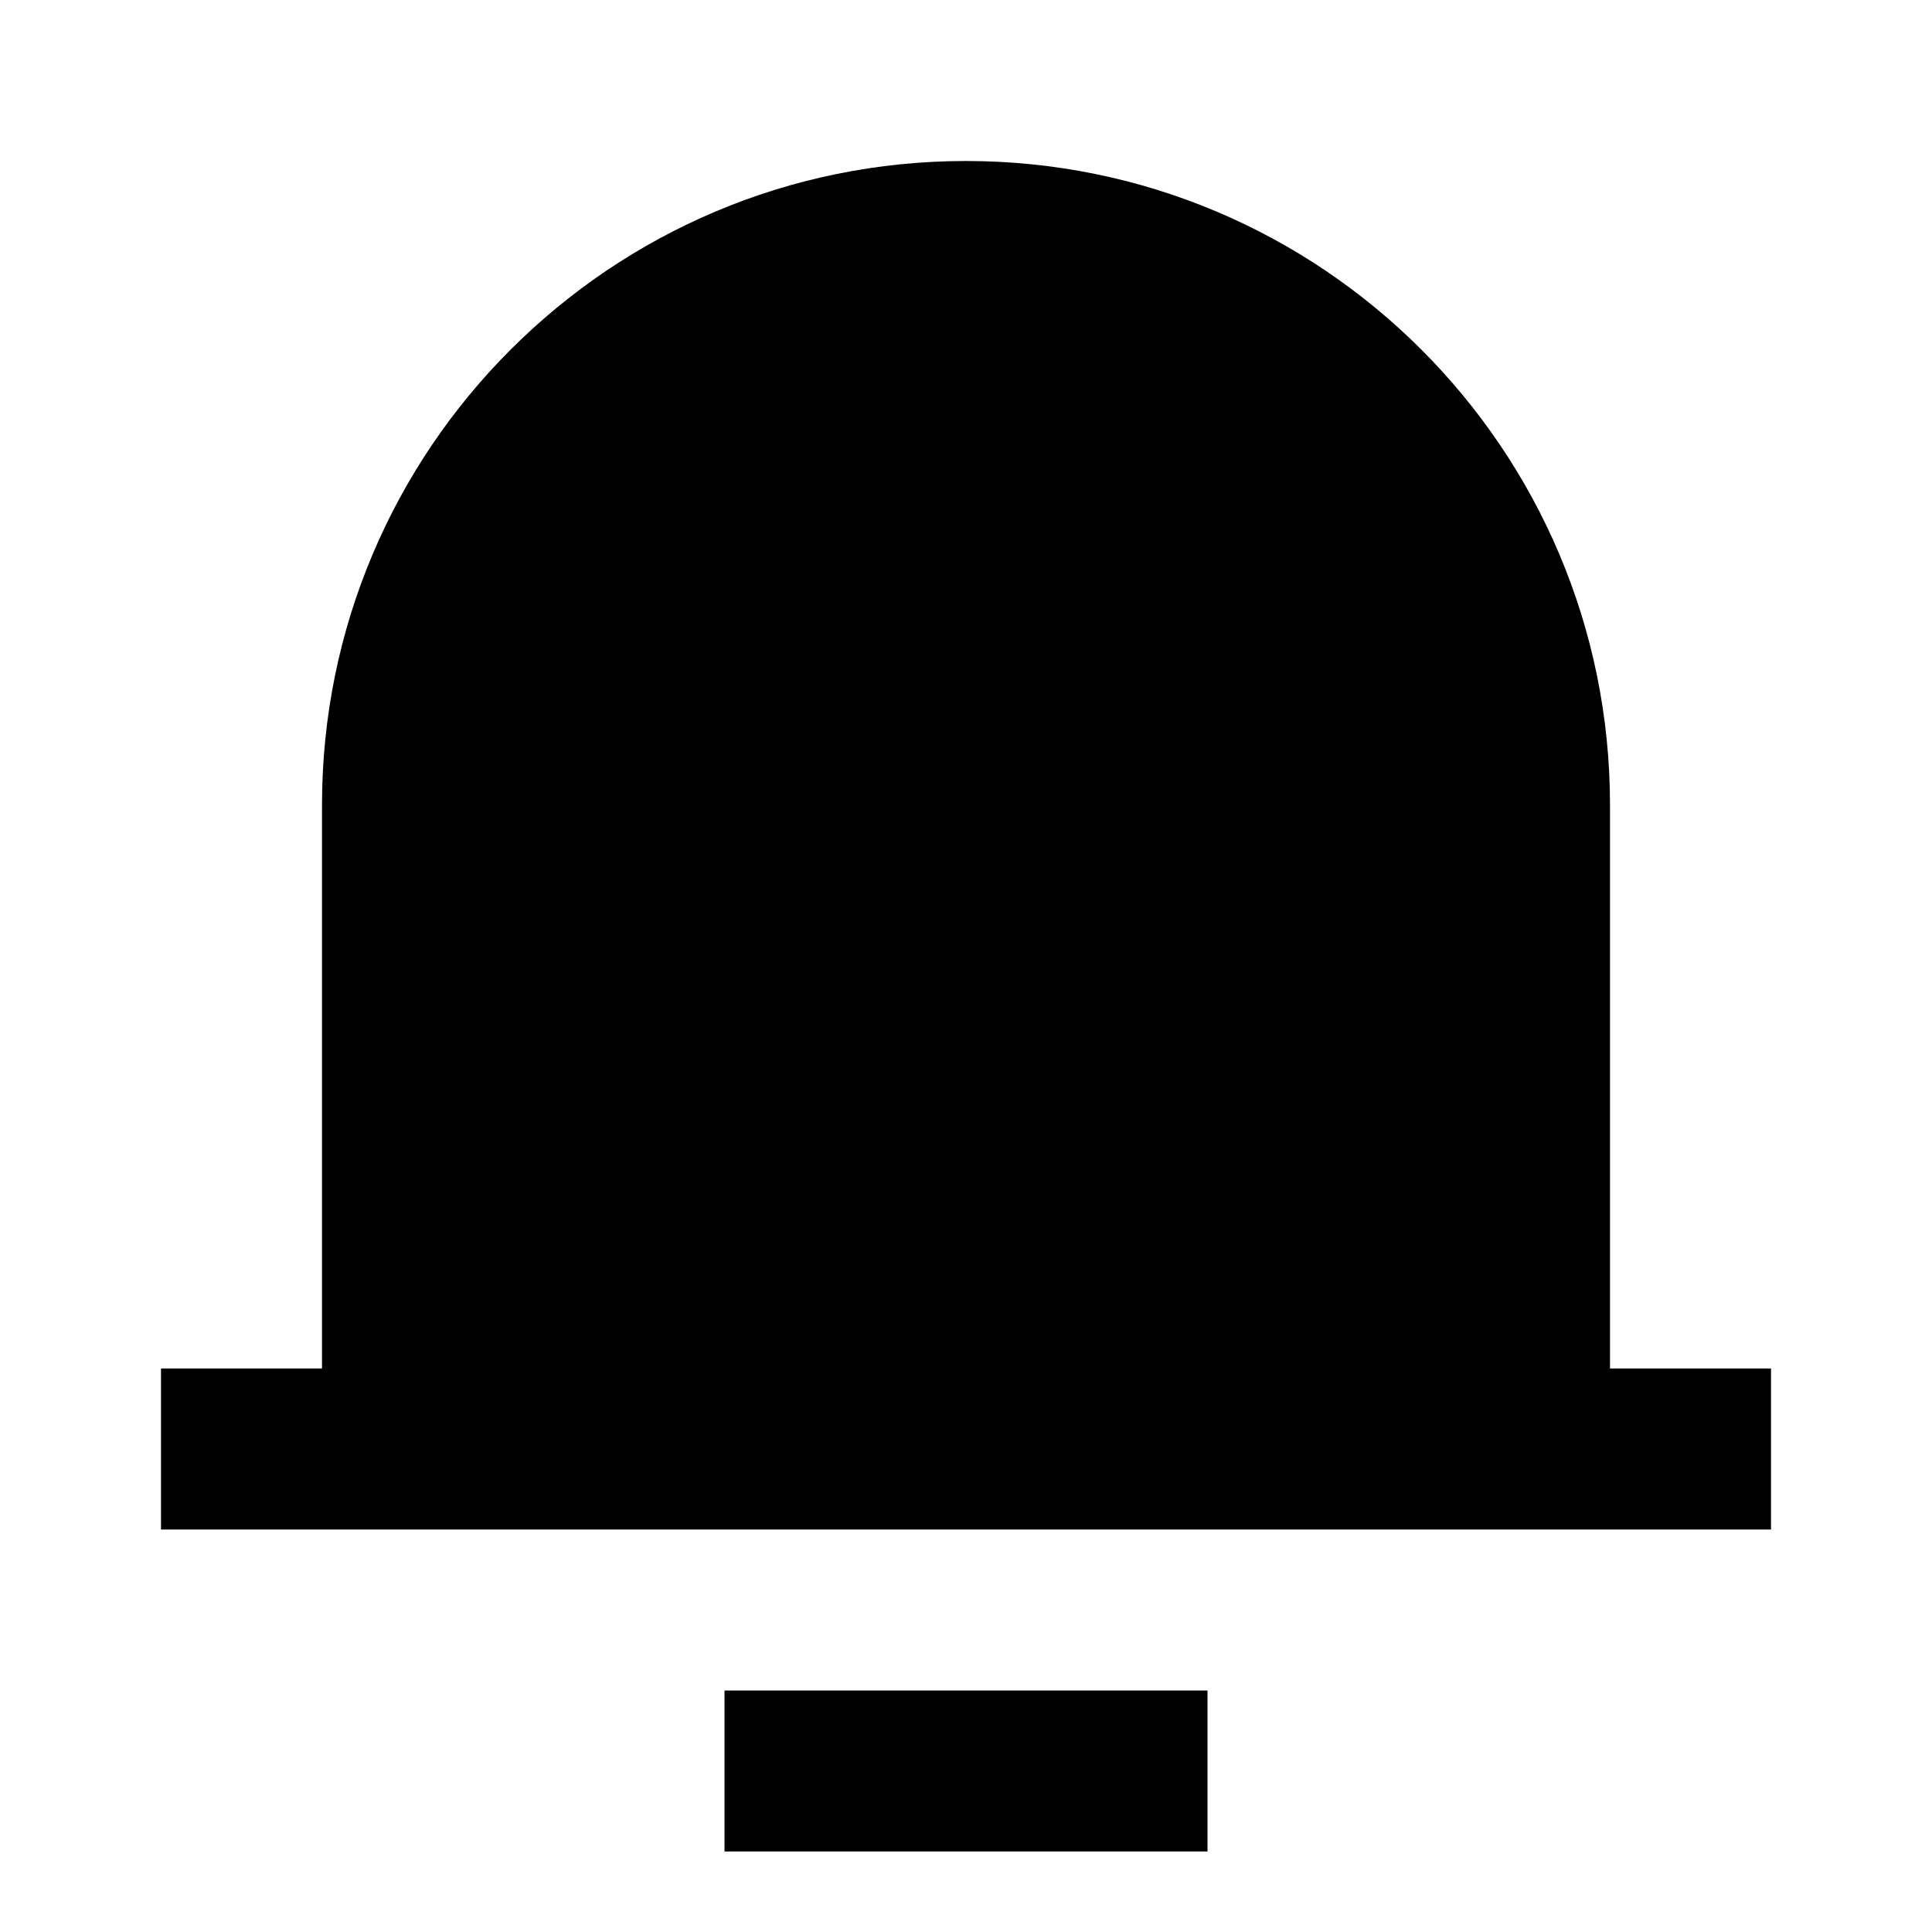
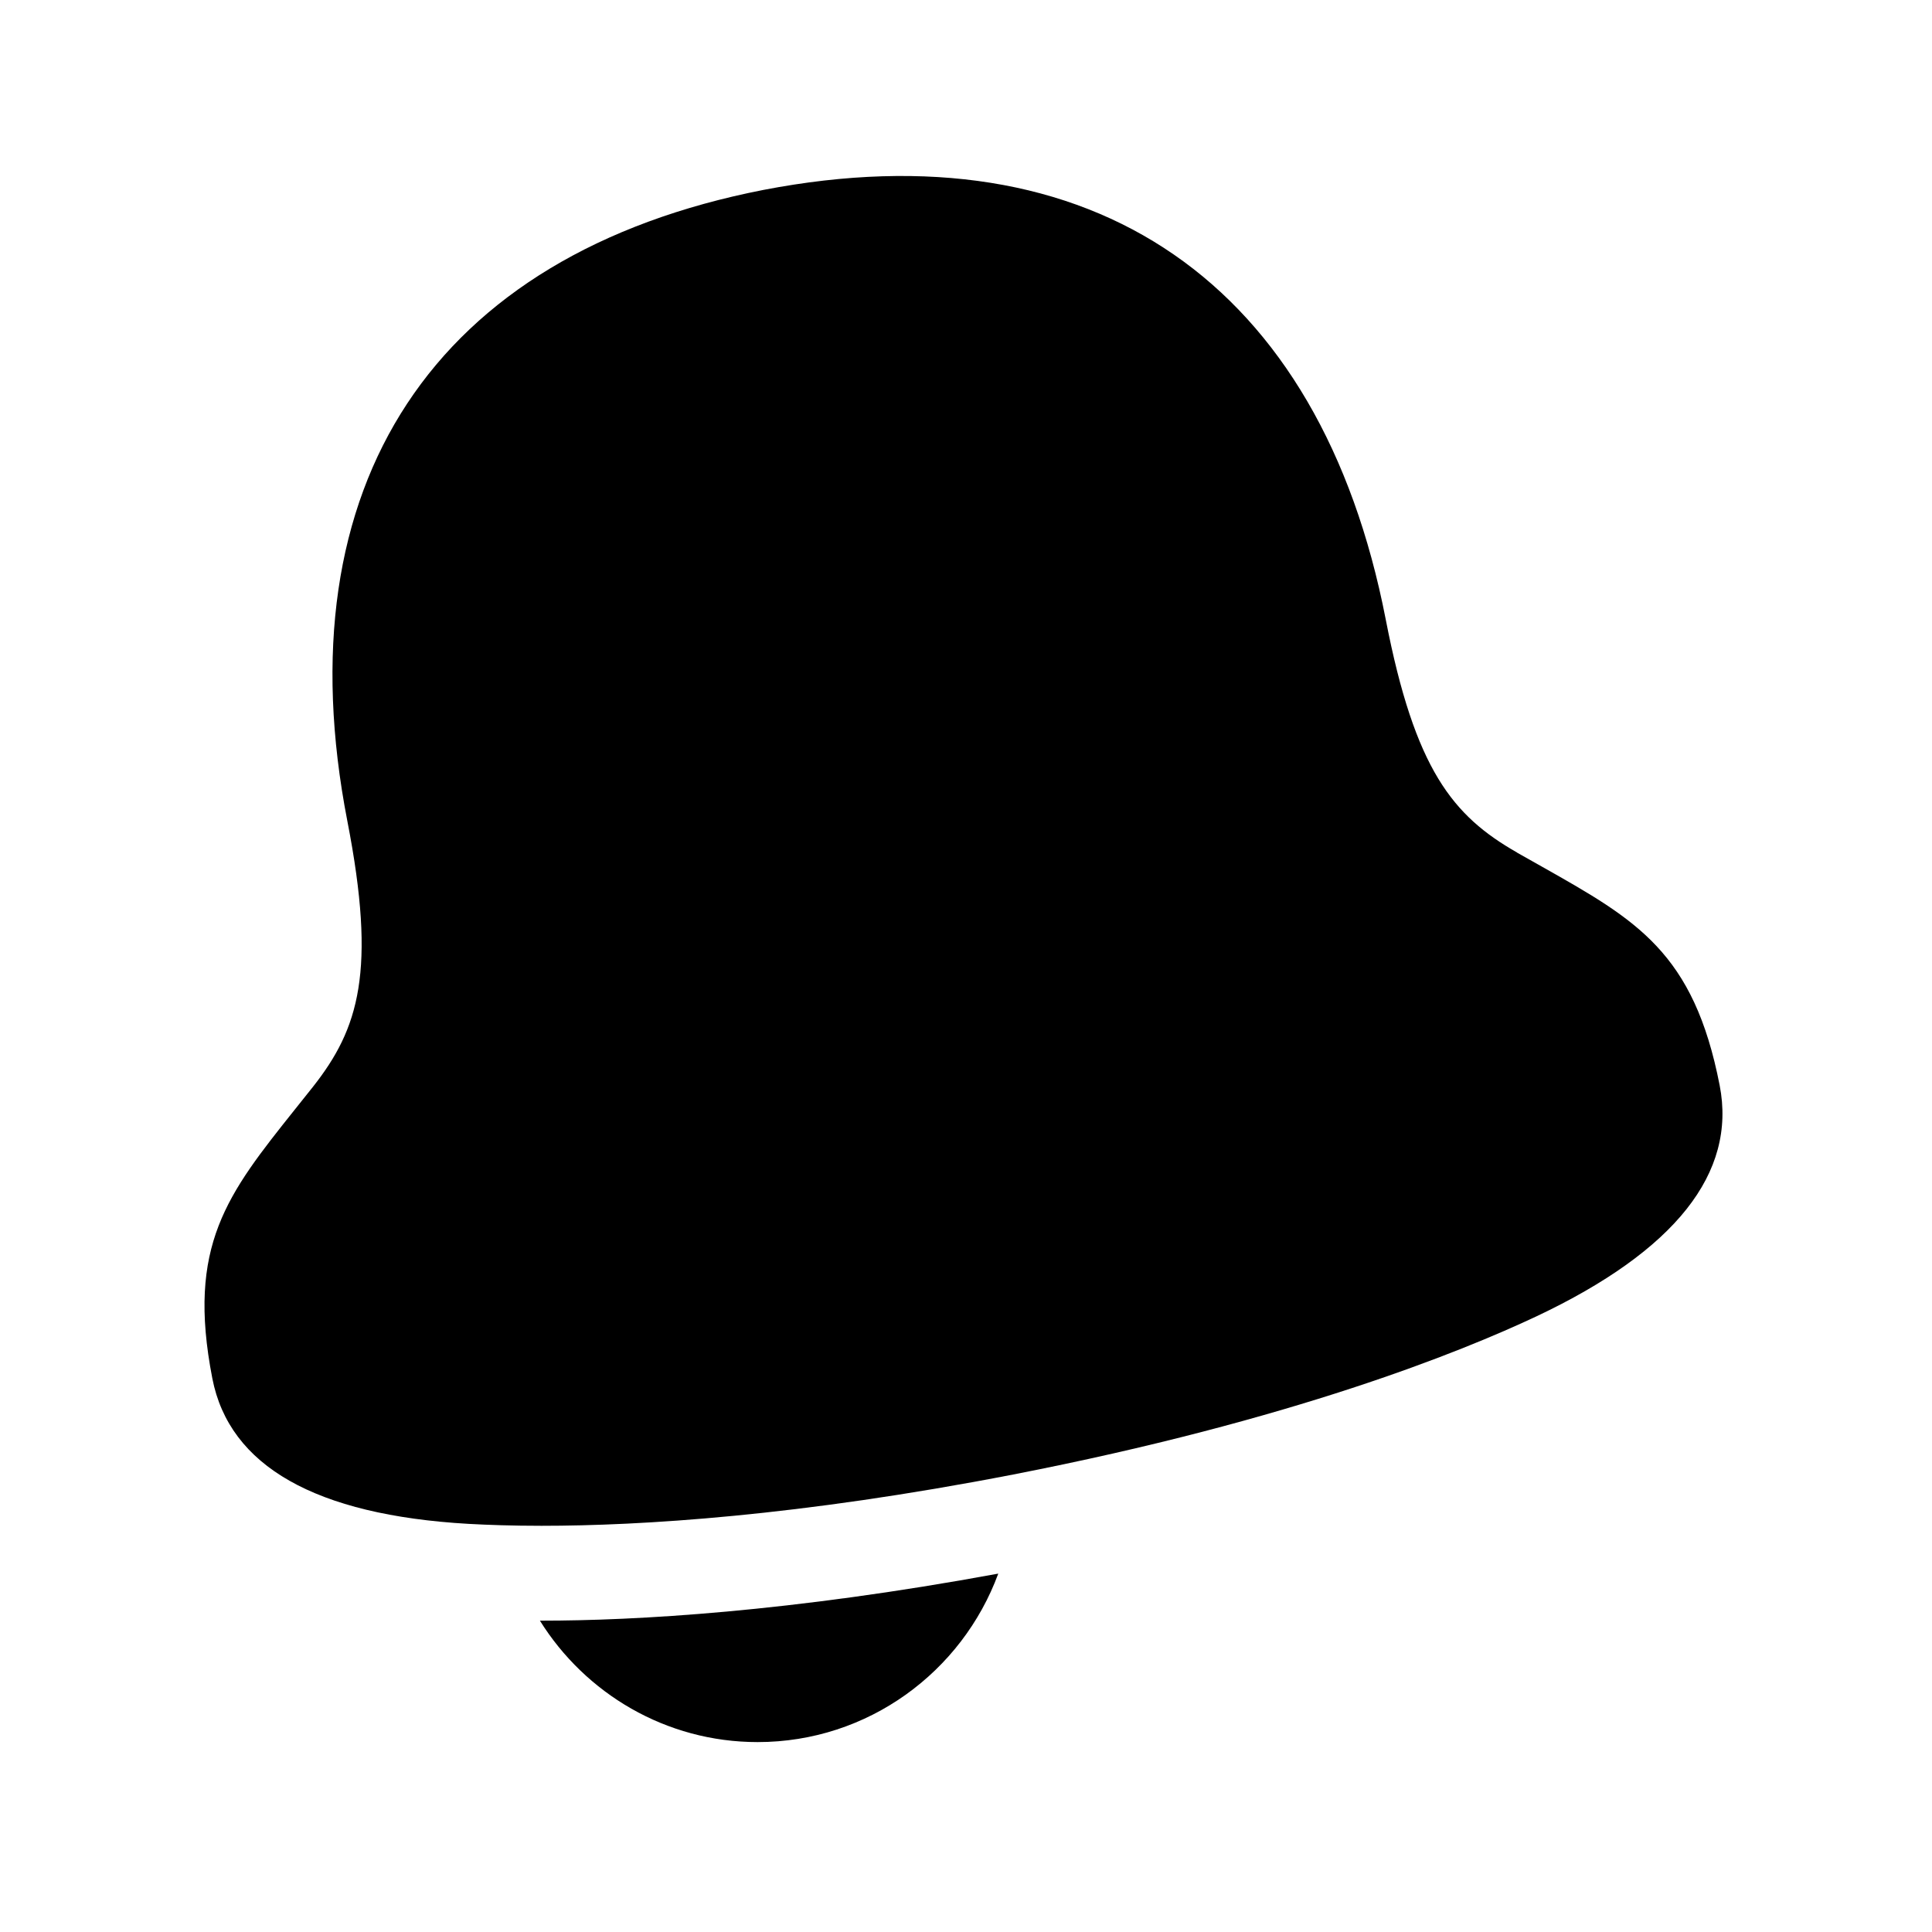
- <svg xmlns="http://www.w3.org/2000/svg" viewBox="0 0 24 24" width="24" height="24">
-   <path fill="none" d="M0 0h24v24H0z" />
-   <path d="M20 17h2v2H2v-2h2v-7a8 8 0 1 1 16 0v7zM9 21h6v2H9v-2z" />
+ <svg xmlns="http://www.w3.org/2000/svg" width="20" height="20" viewBox="0 0 20 20" fill="none">
+   <path d="M5.605 16.777C6.576 16.777 8.174 16.688 10.334 16.29C9.96 17.306 8.986 18.034 7.843 18.034C6.892 18.034 6.059 17.53 5.589 16.777H5.605ZM17.802 11.236C17.979 12.144 17.341 12.948 15.907 13.626C15.121 13.996 13.374 14.702 10.489 15.264C8.263 15.696 6.632 15.795 5.606 15.795C5.301 15.795 5.049 15.786 4.85 15.775C3.267 15.684 2.374 15.177 2.198 14.269C1.93 12.892 2.354 12.361 3.056 11.481L3.241 11.249C3.714 10.648 3.899 10.058 3.596 8.501C2.919 5.016 4.489 2.634 7.903 1.966C11.319 1.307 13.667 2.926 14.345 6.412C14.647 7.969 15.04 8.446 15.704 8.825V8.826L15.963 8.972C16.943 9.525 17.534 9.859 17.802 11.236Z" fill="black" />
</svg>
